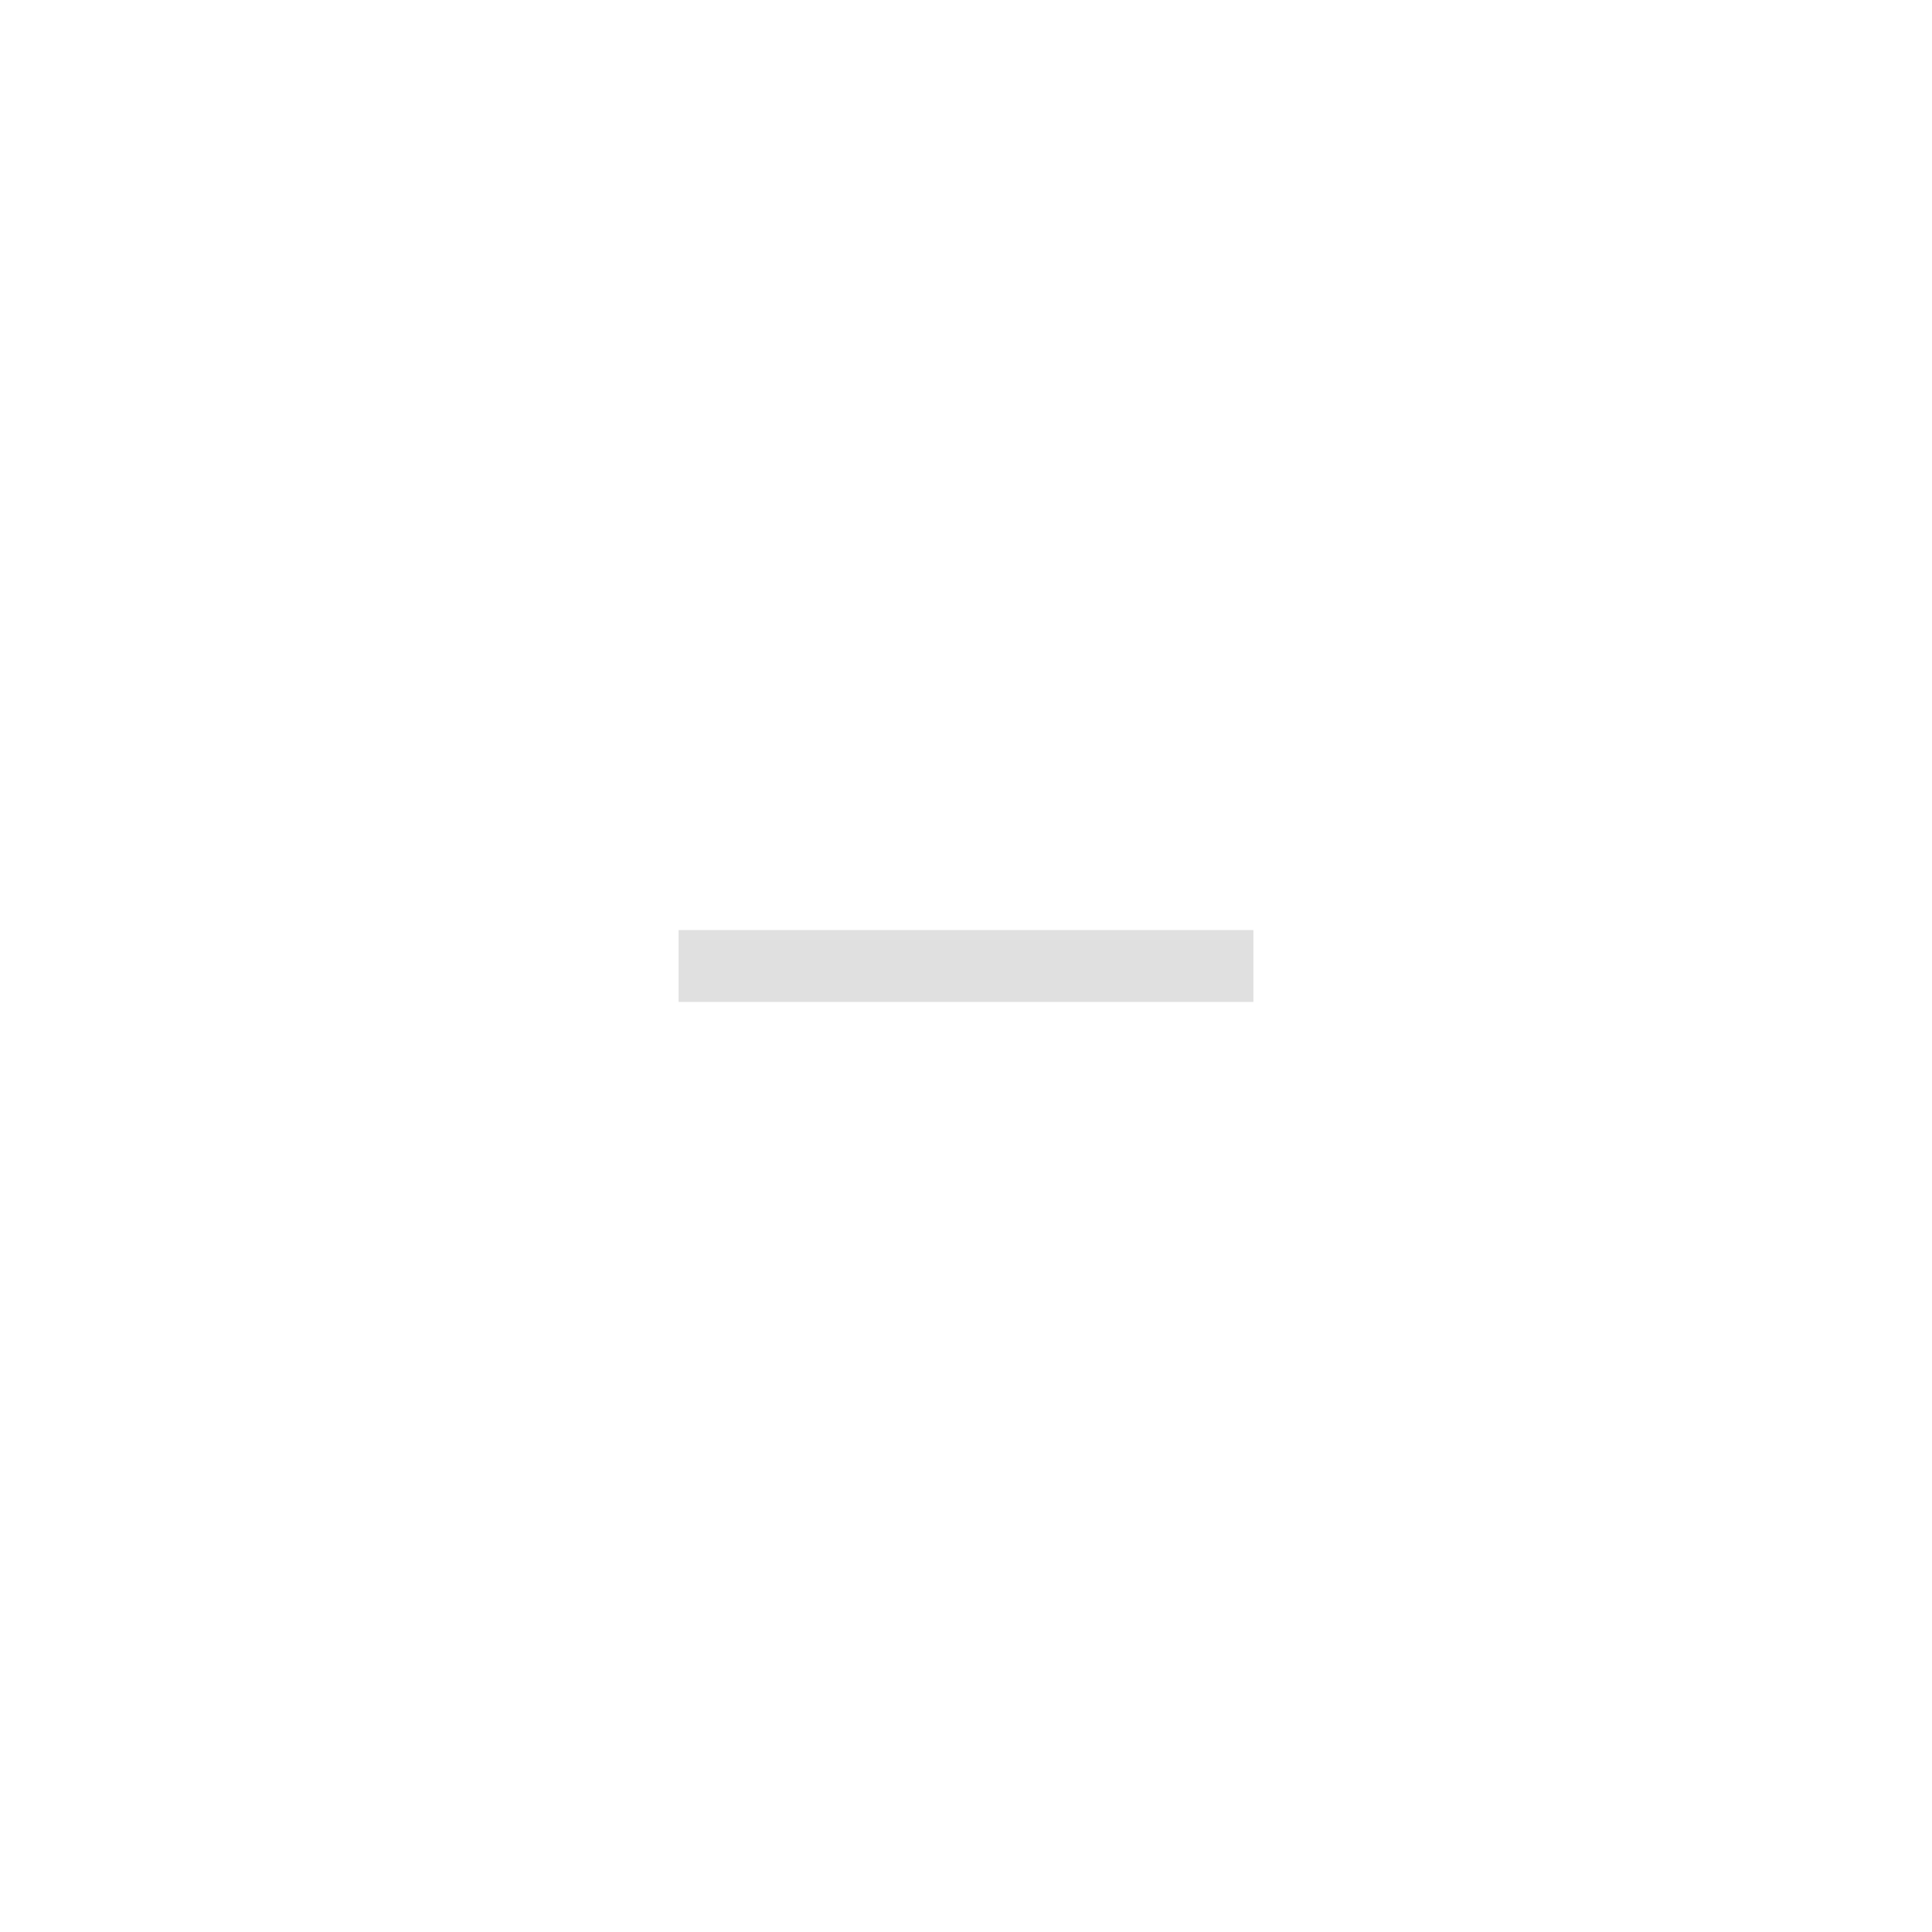
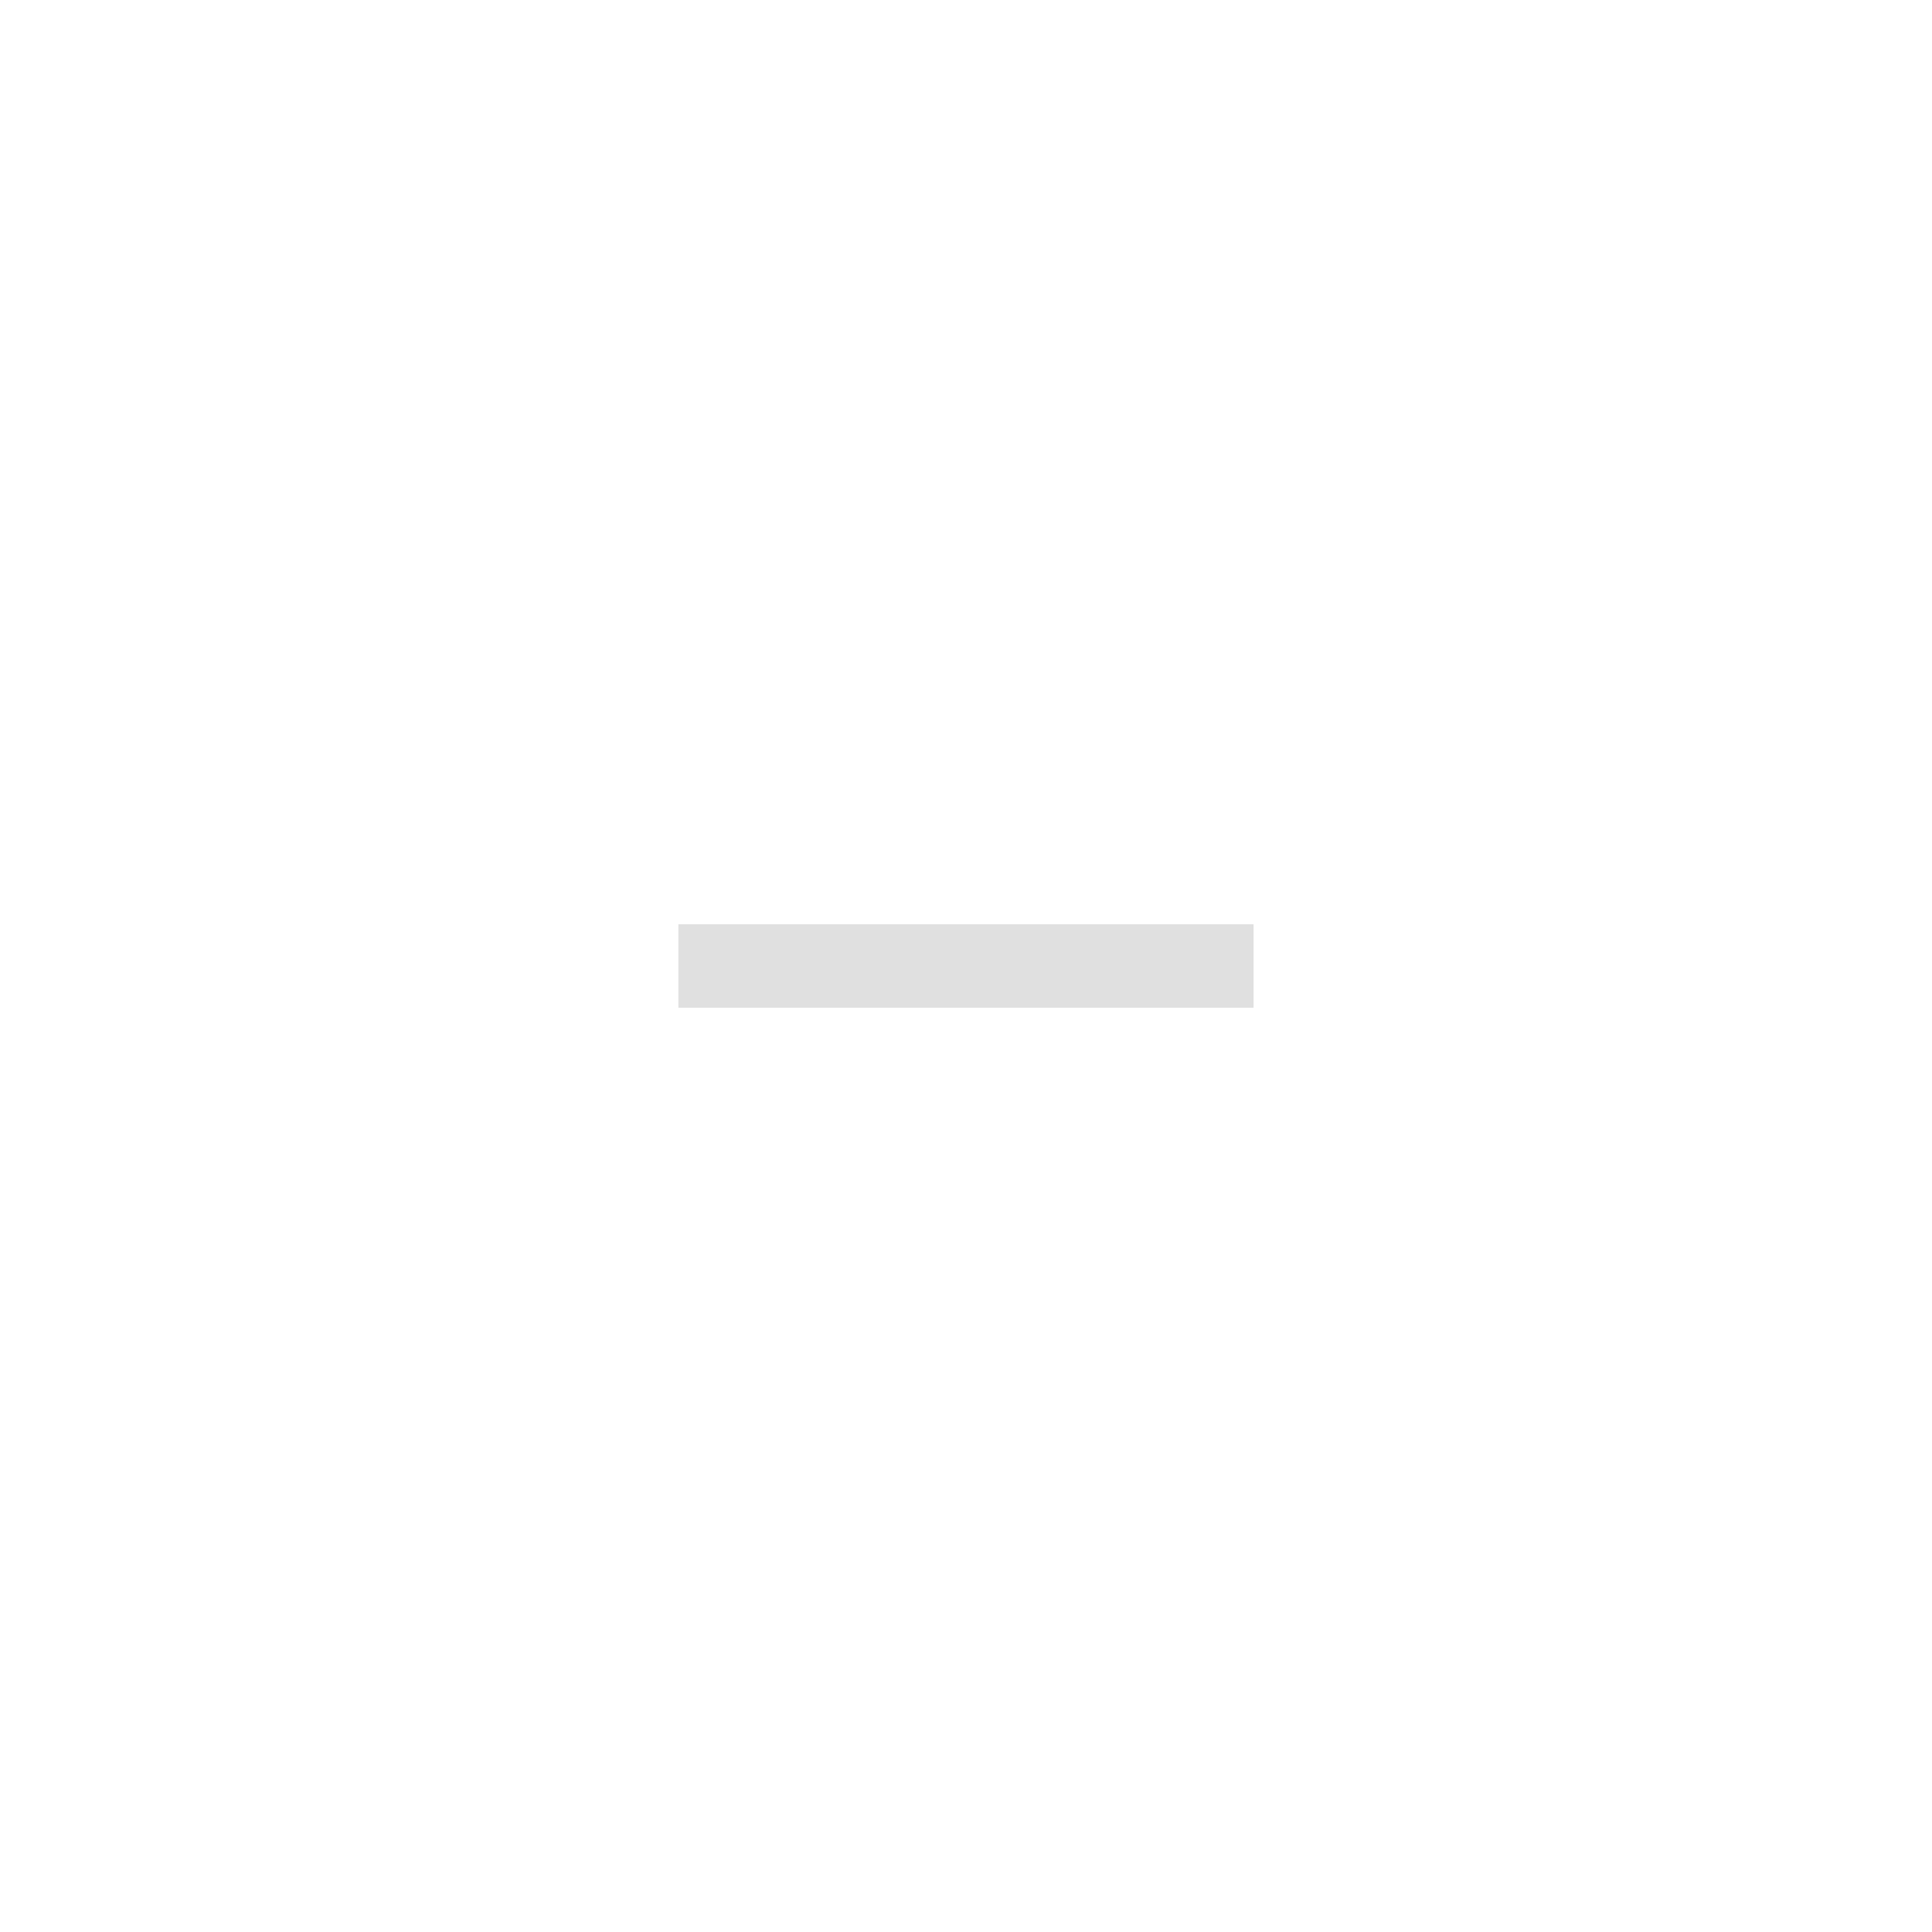
- <svg xmlns="http://www.w3.org/2000/svg" height="42" viewBox="0 0 42 42" width="42">
+ <svg xmlns="http://www.w3.org/2000/svg" height="42" viewBox="0 0 42 42" width="42" version="1.1">
  <defs>
    <style id="current-color-scheme" type="text/css">
      .ColorScheme-Background {
        color: #2e2e2e;
      }

      .ColorScheme-Text {
        color: #e0e0e0;
      }
    </style>
-     <path id="icon" d="m 14.752,21.781 v -1.562 h 12.496 v 1.562 z" />
+     <path id="icon" d="m 14.748,21.908 v -1.815 h 12.503 v 1.815 z" />
    <rect id="border" width="42" height="30" x="0" y="6" rx="3.5" />
  </defs>
  <g id="active-center" transform="translate(0)">
    <use href="#border" opacity="0" />
    <use href="#icon" class="ColorScheme-Text" fill="currentColor" />
  </g>
  <g id="inactive-center" transform="translate(42)">
    <use href="#border" opacity="0" />
    <use href="#icon" class="ColorScheme-Text" fill="currentColor" />
  </g>
  <g id="hover-center" transform="translate(84)">
    <use href="#border" class="ColorScheme-Text" fill="currentColor" opacity="0.08" />
    <use href="#icon" class="ColorScheme-Text" fill="currentColor" />
  </g>
  <g id="pressed-center" transform="translate(126)">
    <use href="#border" class="ColorScheme-Text" fill="currentColor" opacity="0.1" />
    <use href="#icon" class="ColorScheme-Text" fill="currentColor" />
  </g>
  <g id="deactivated-center" transform="translate(168)">
    <use href="#border" class="ColorScheme-Background" fill="currentColor" opacity="0.12" />
    <use href="#icon" class="ColorScheme-Text" fill="currentColor" opacity="0.38" />
  </g>
</svg>
